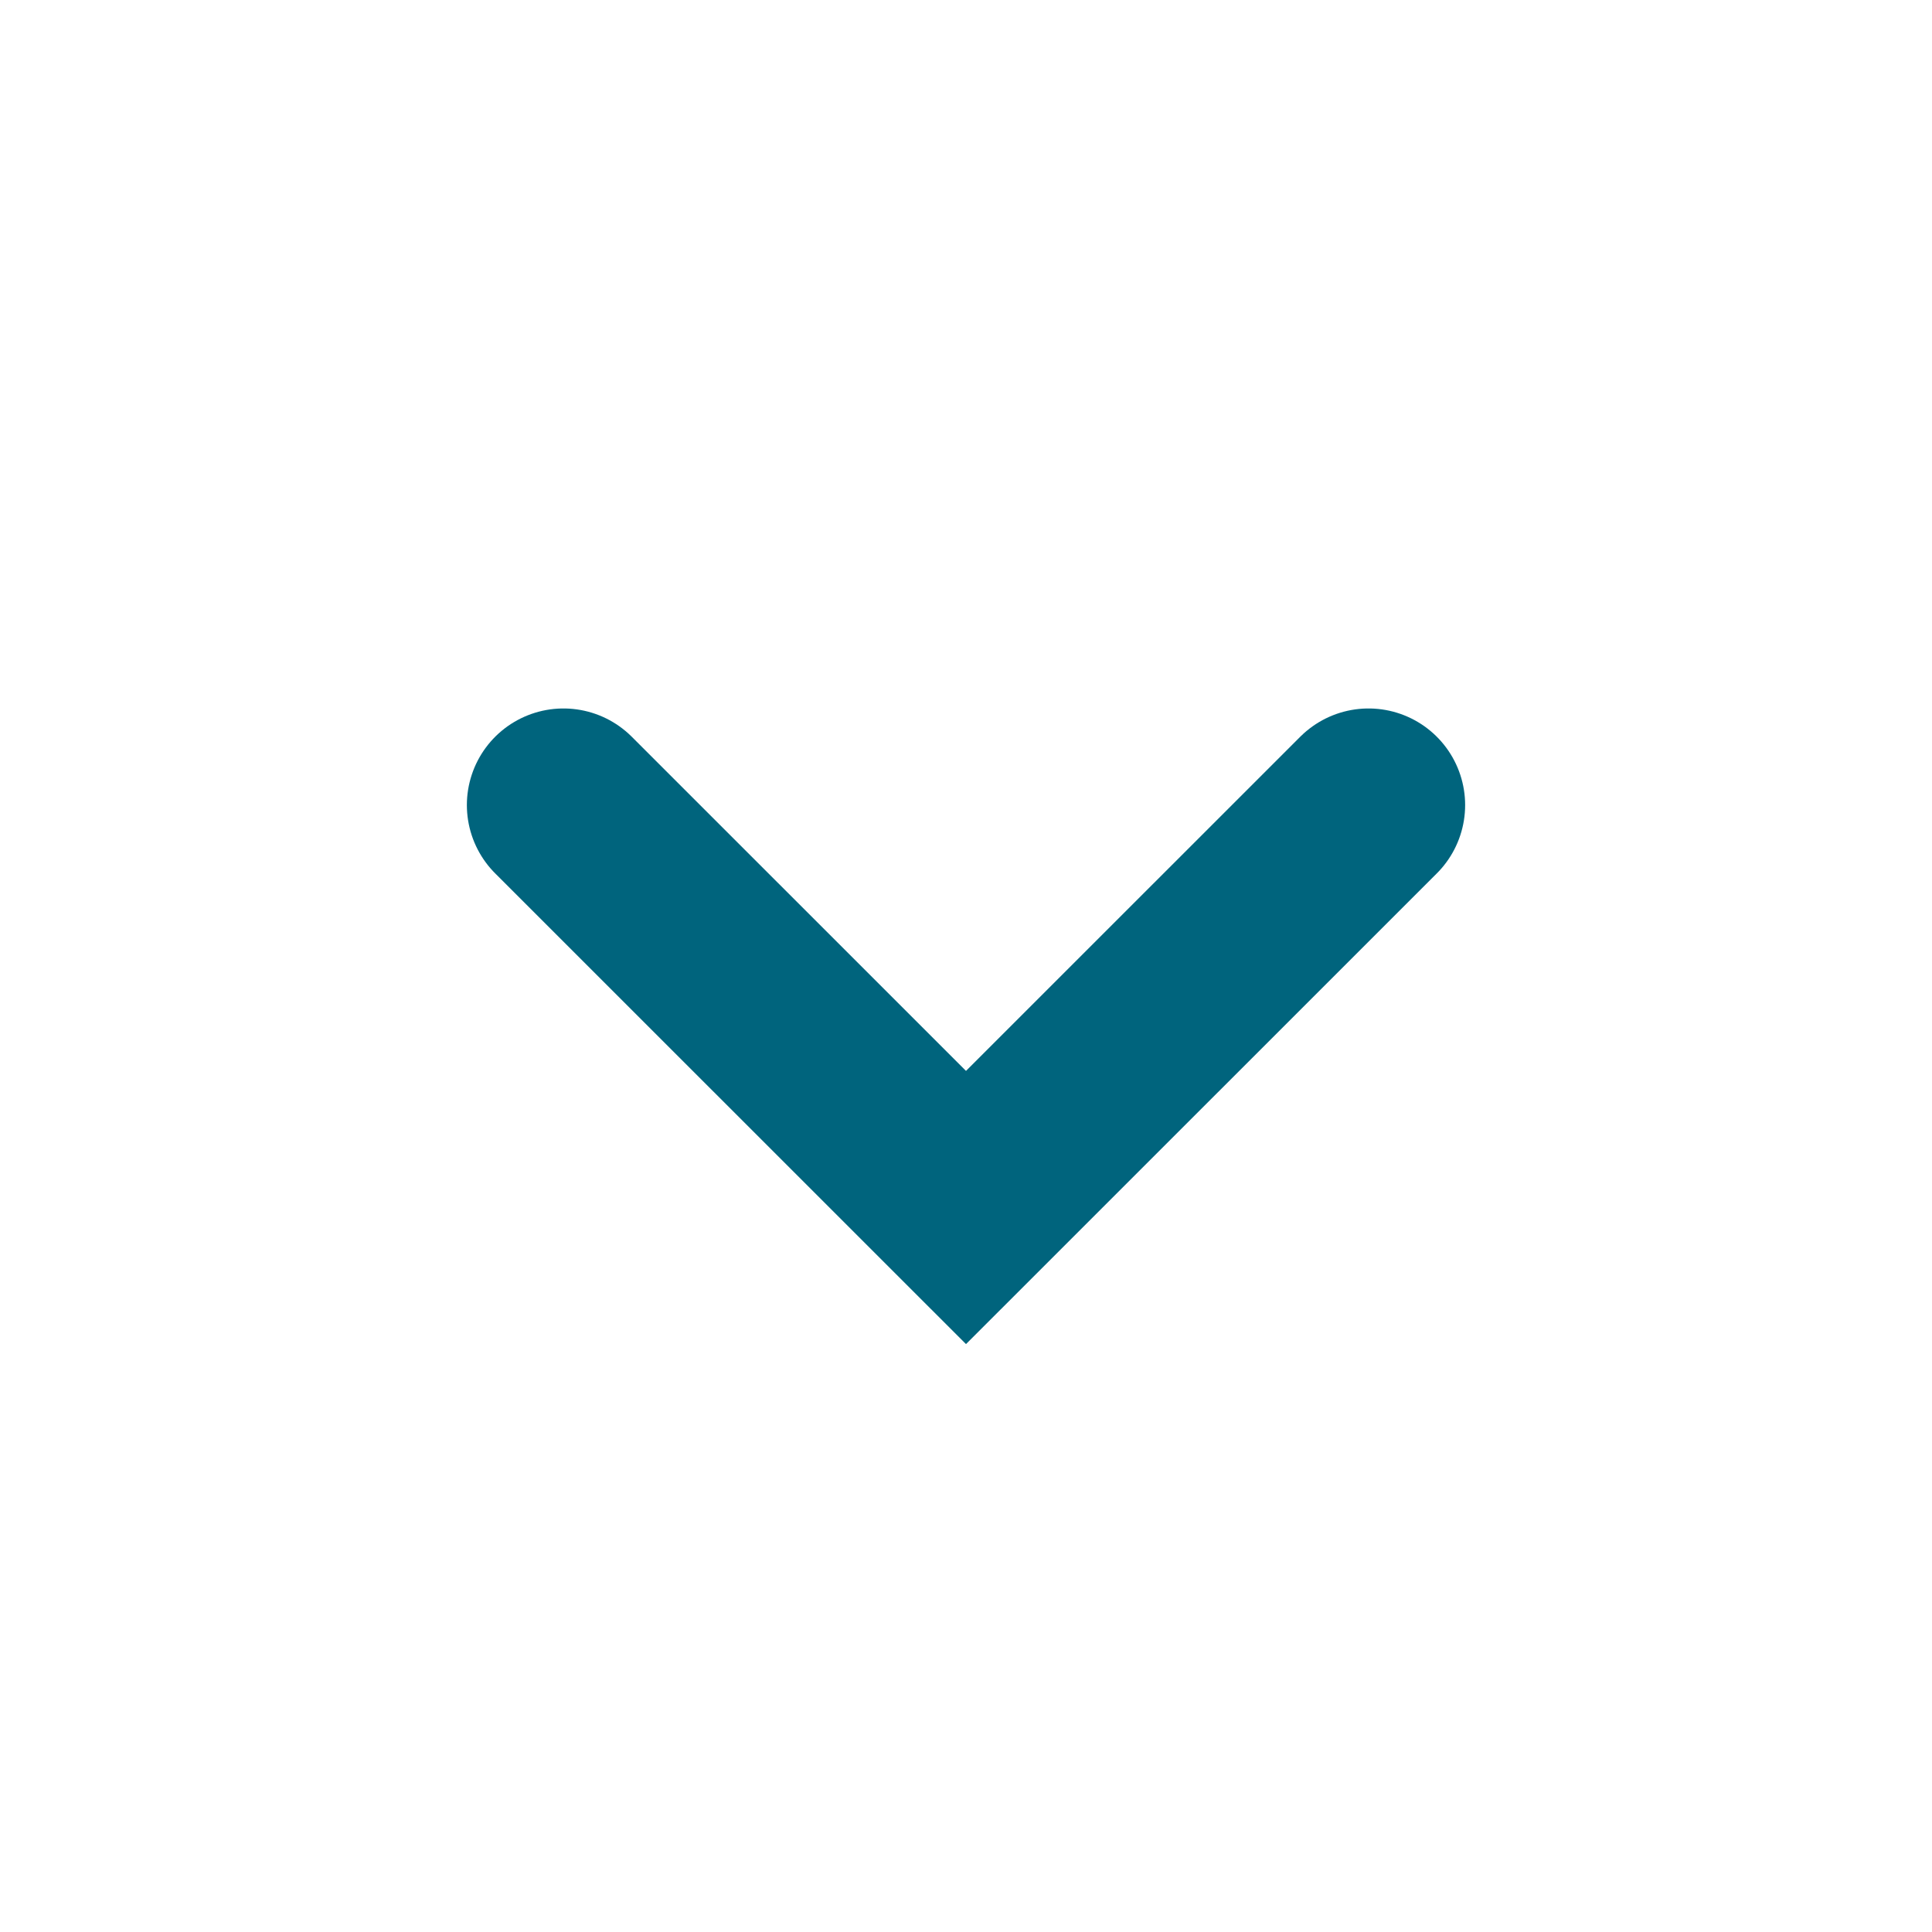
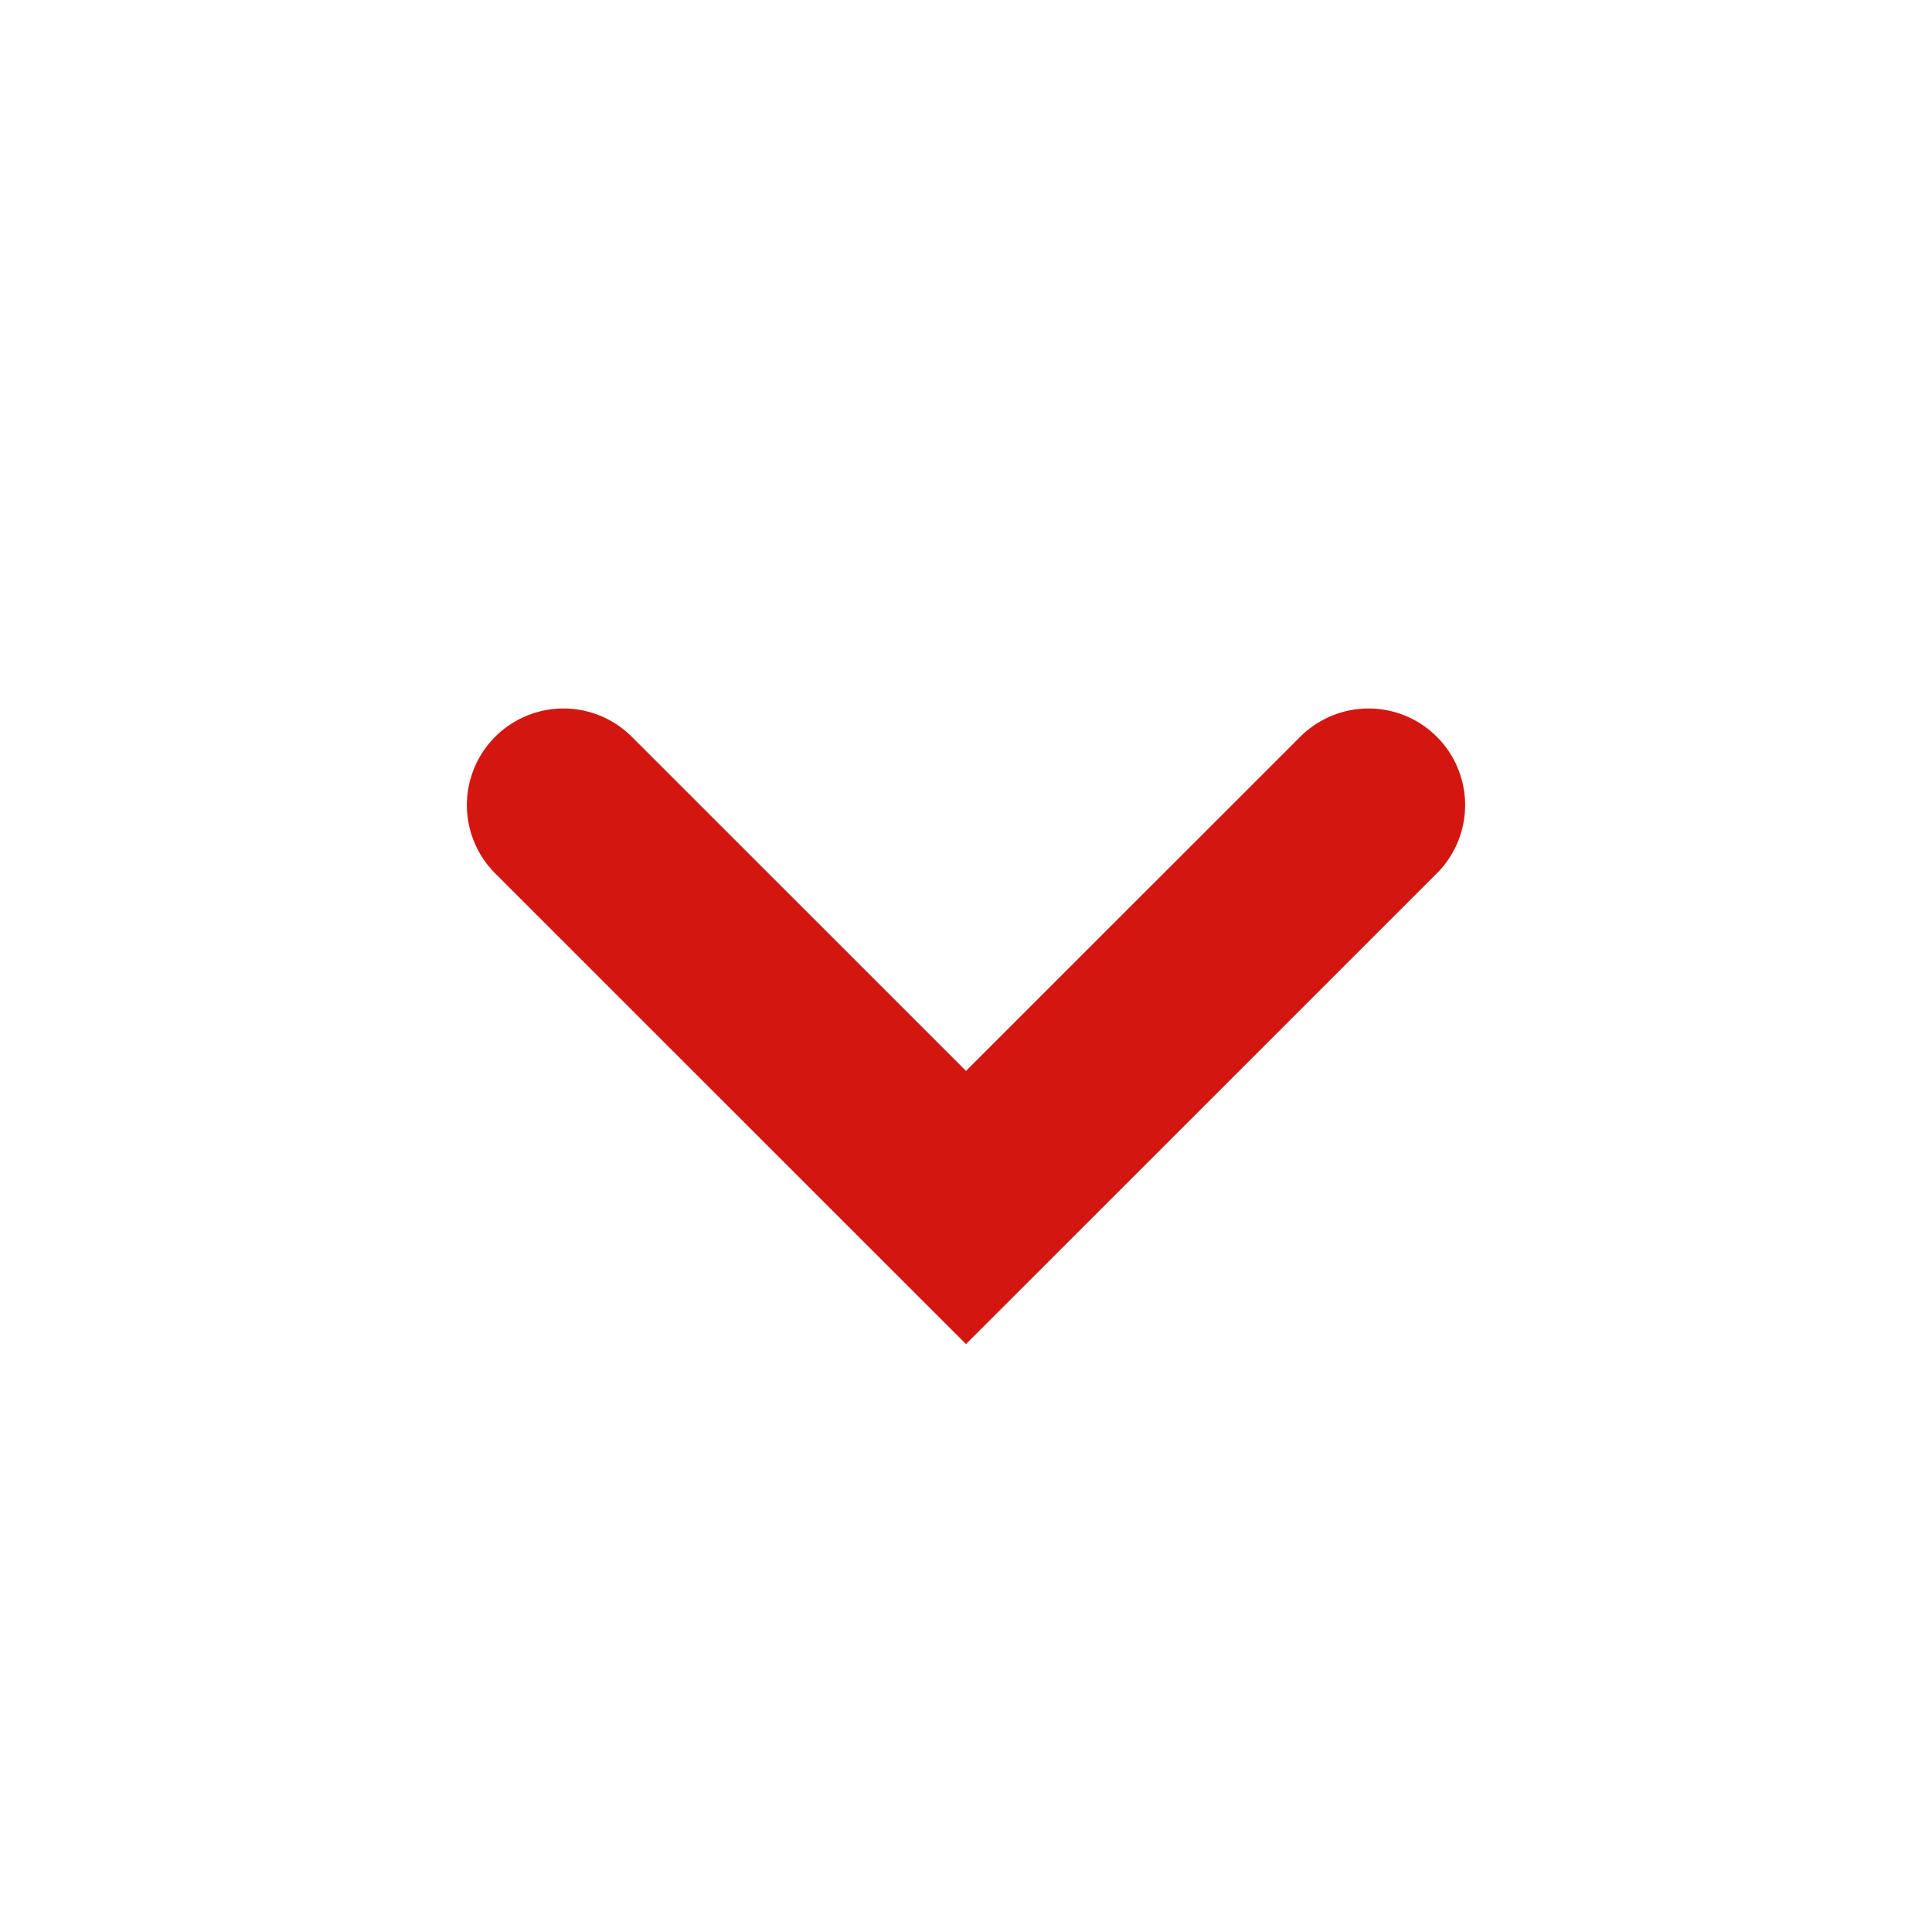
<svg xmlns="http://www.w3.org/2000/svg" width="20" height="20" viewBox="0 0 20 20" fill="none">
-   <path d="M5.833 8.334L10 12.5L14.167 8.334" stroke="#00647D" stroke-width="2" stroke-linecap="round" />
+   <path d="M5.833 8.334L10 12.5L14.167 8.334" stroke="#D31710" stroke-width="2" stroke-linecap="round" />
</svg>
